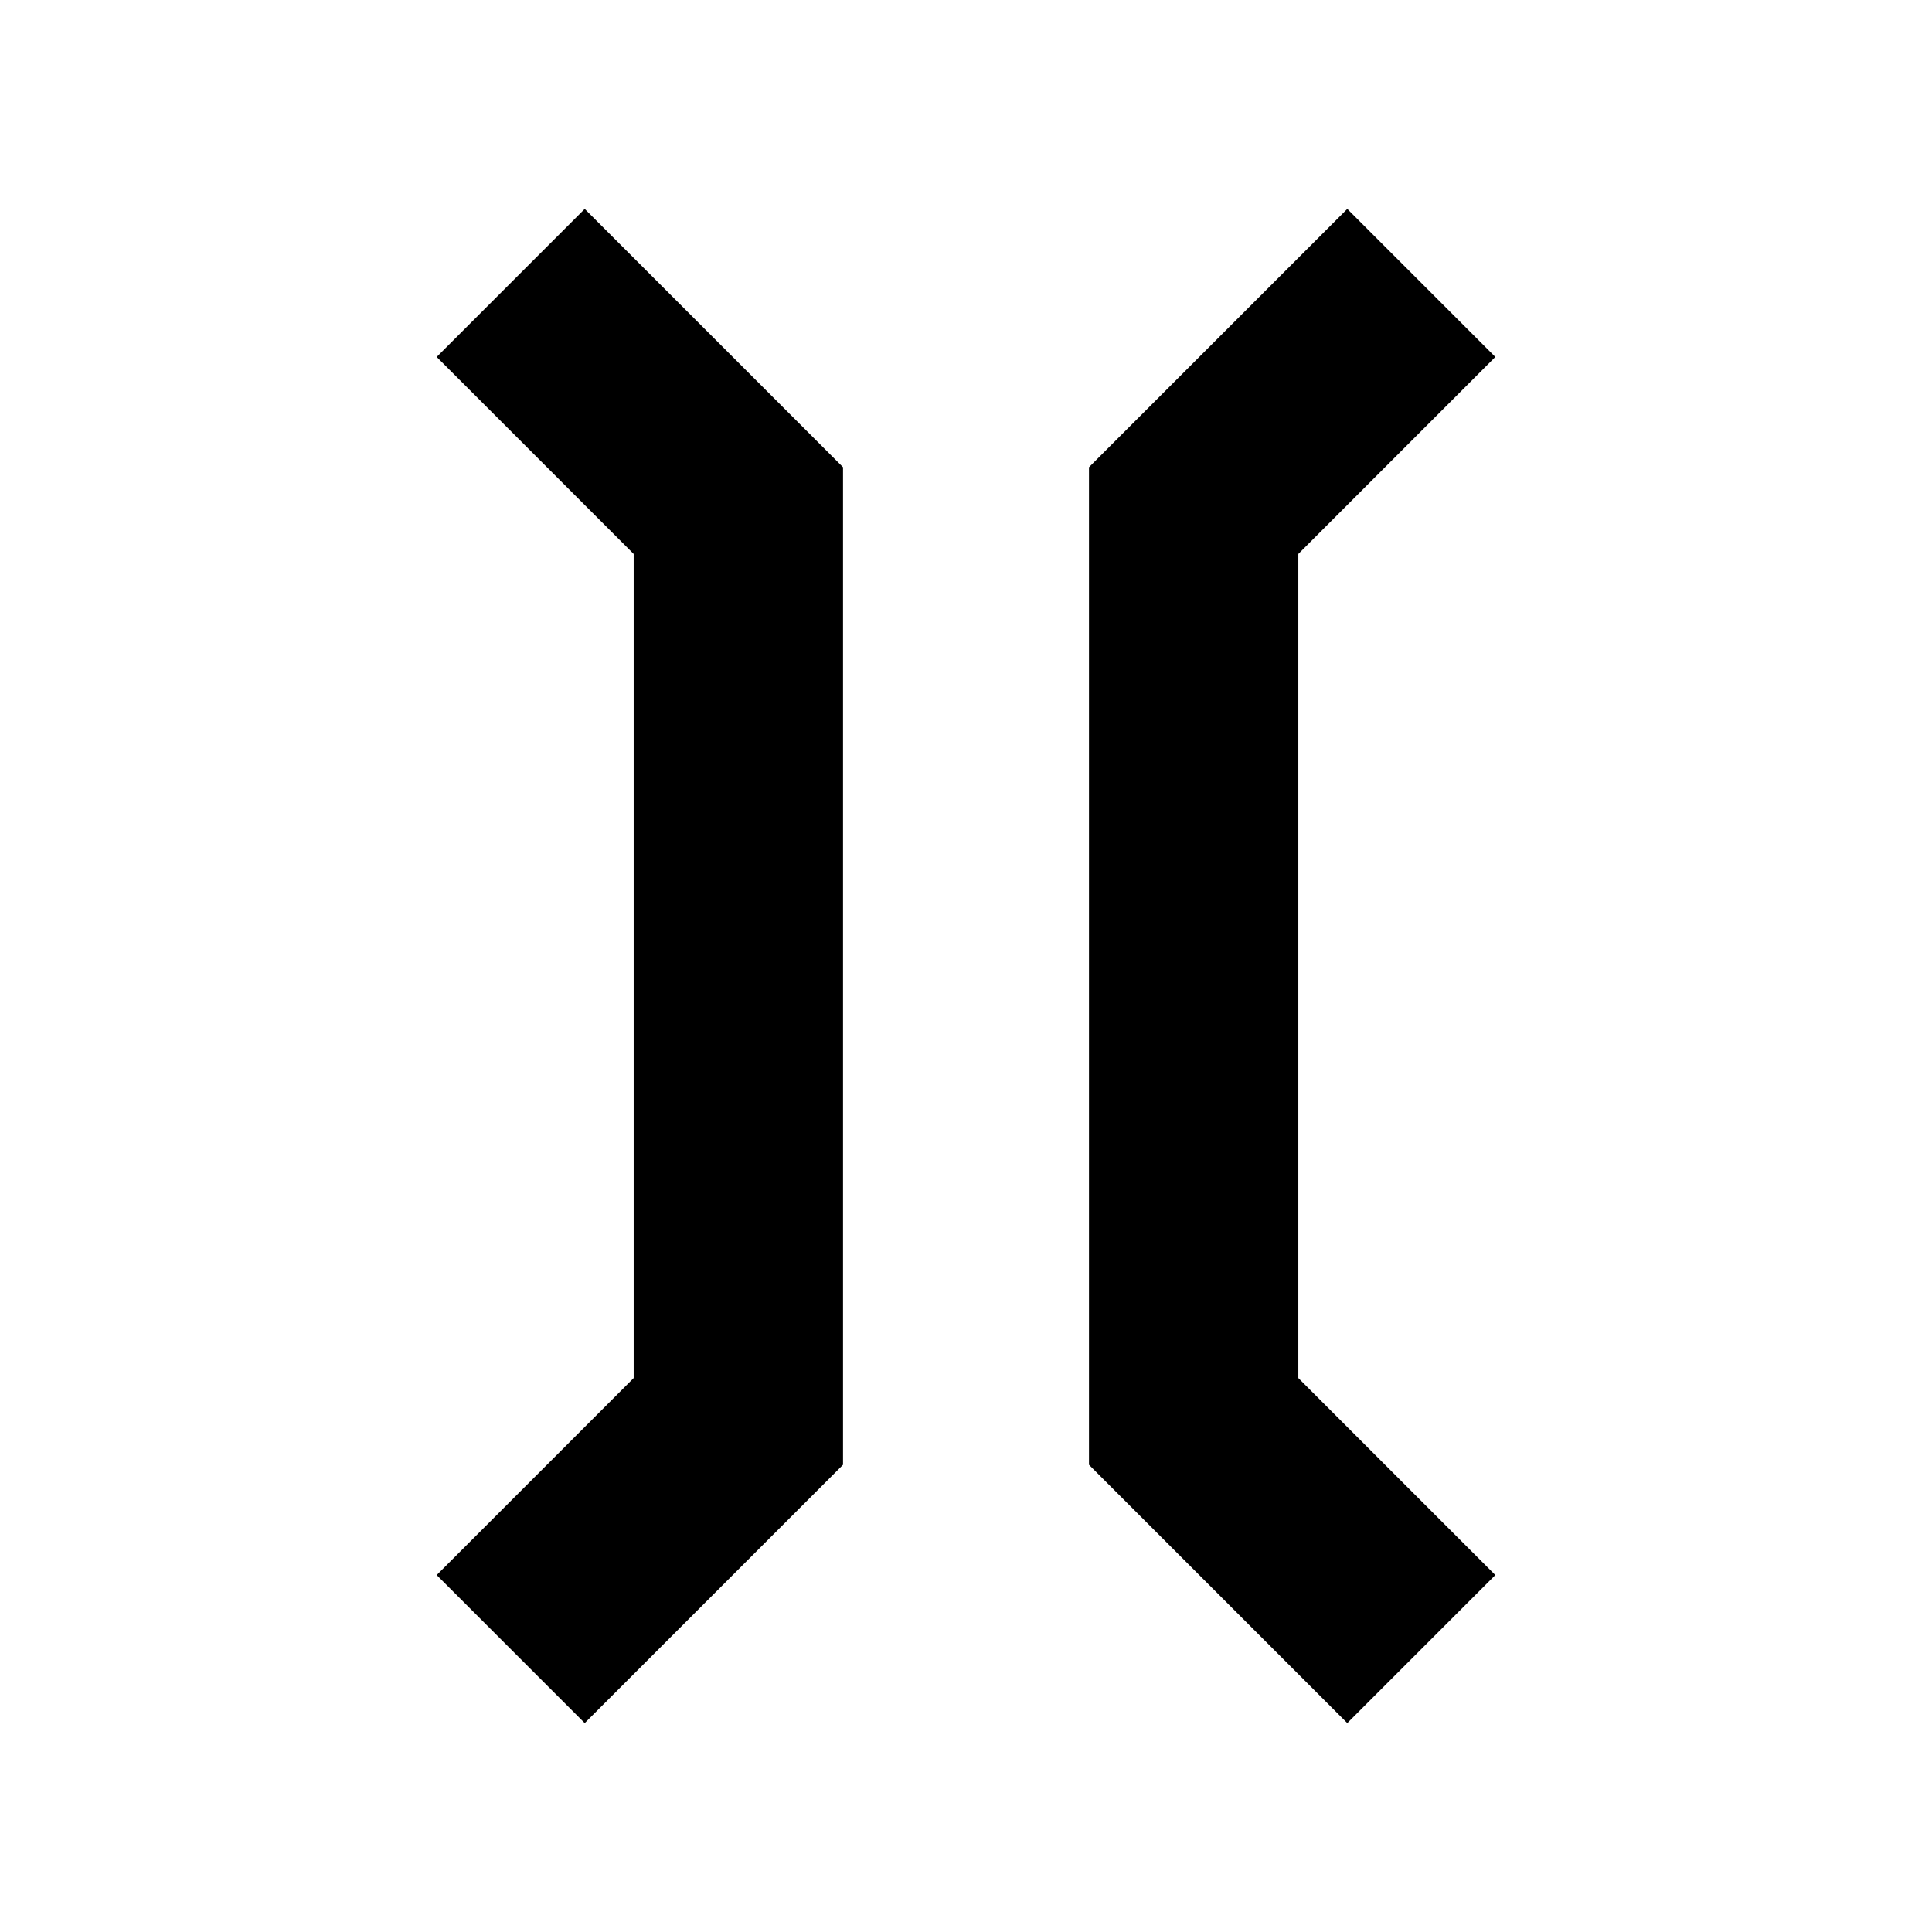
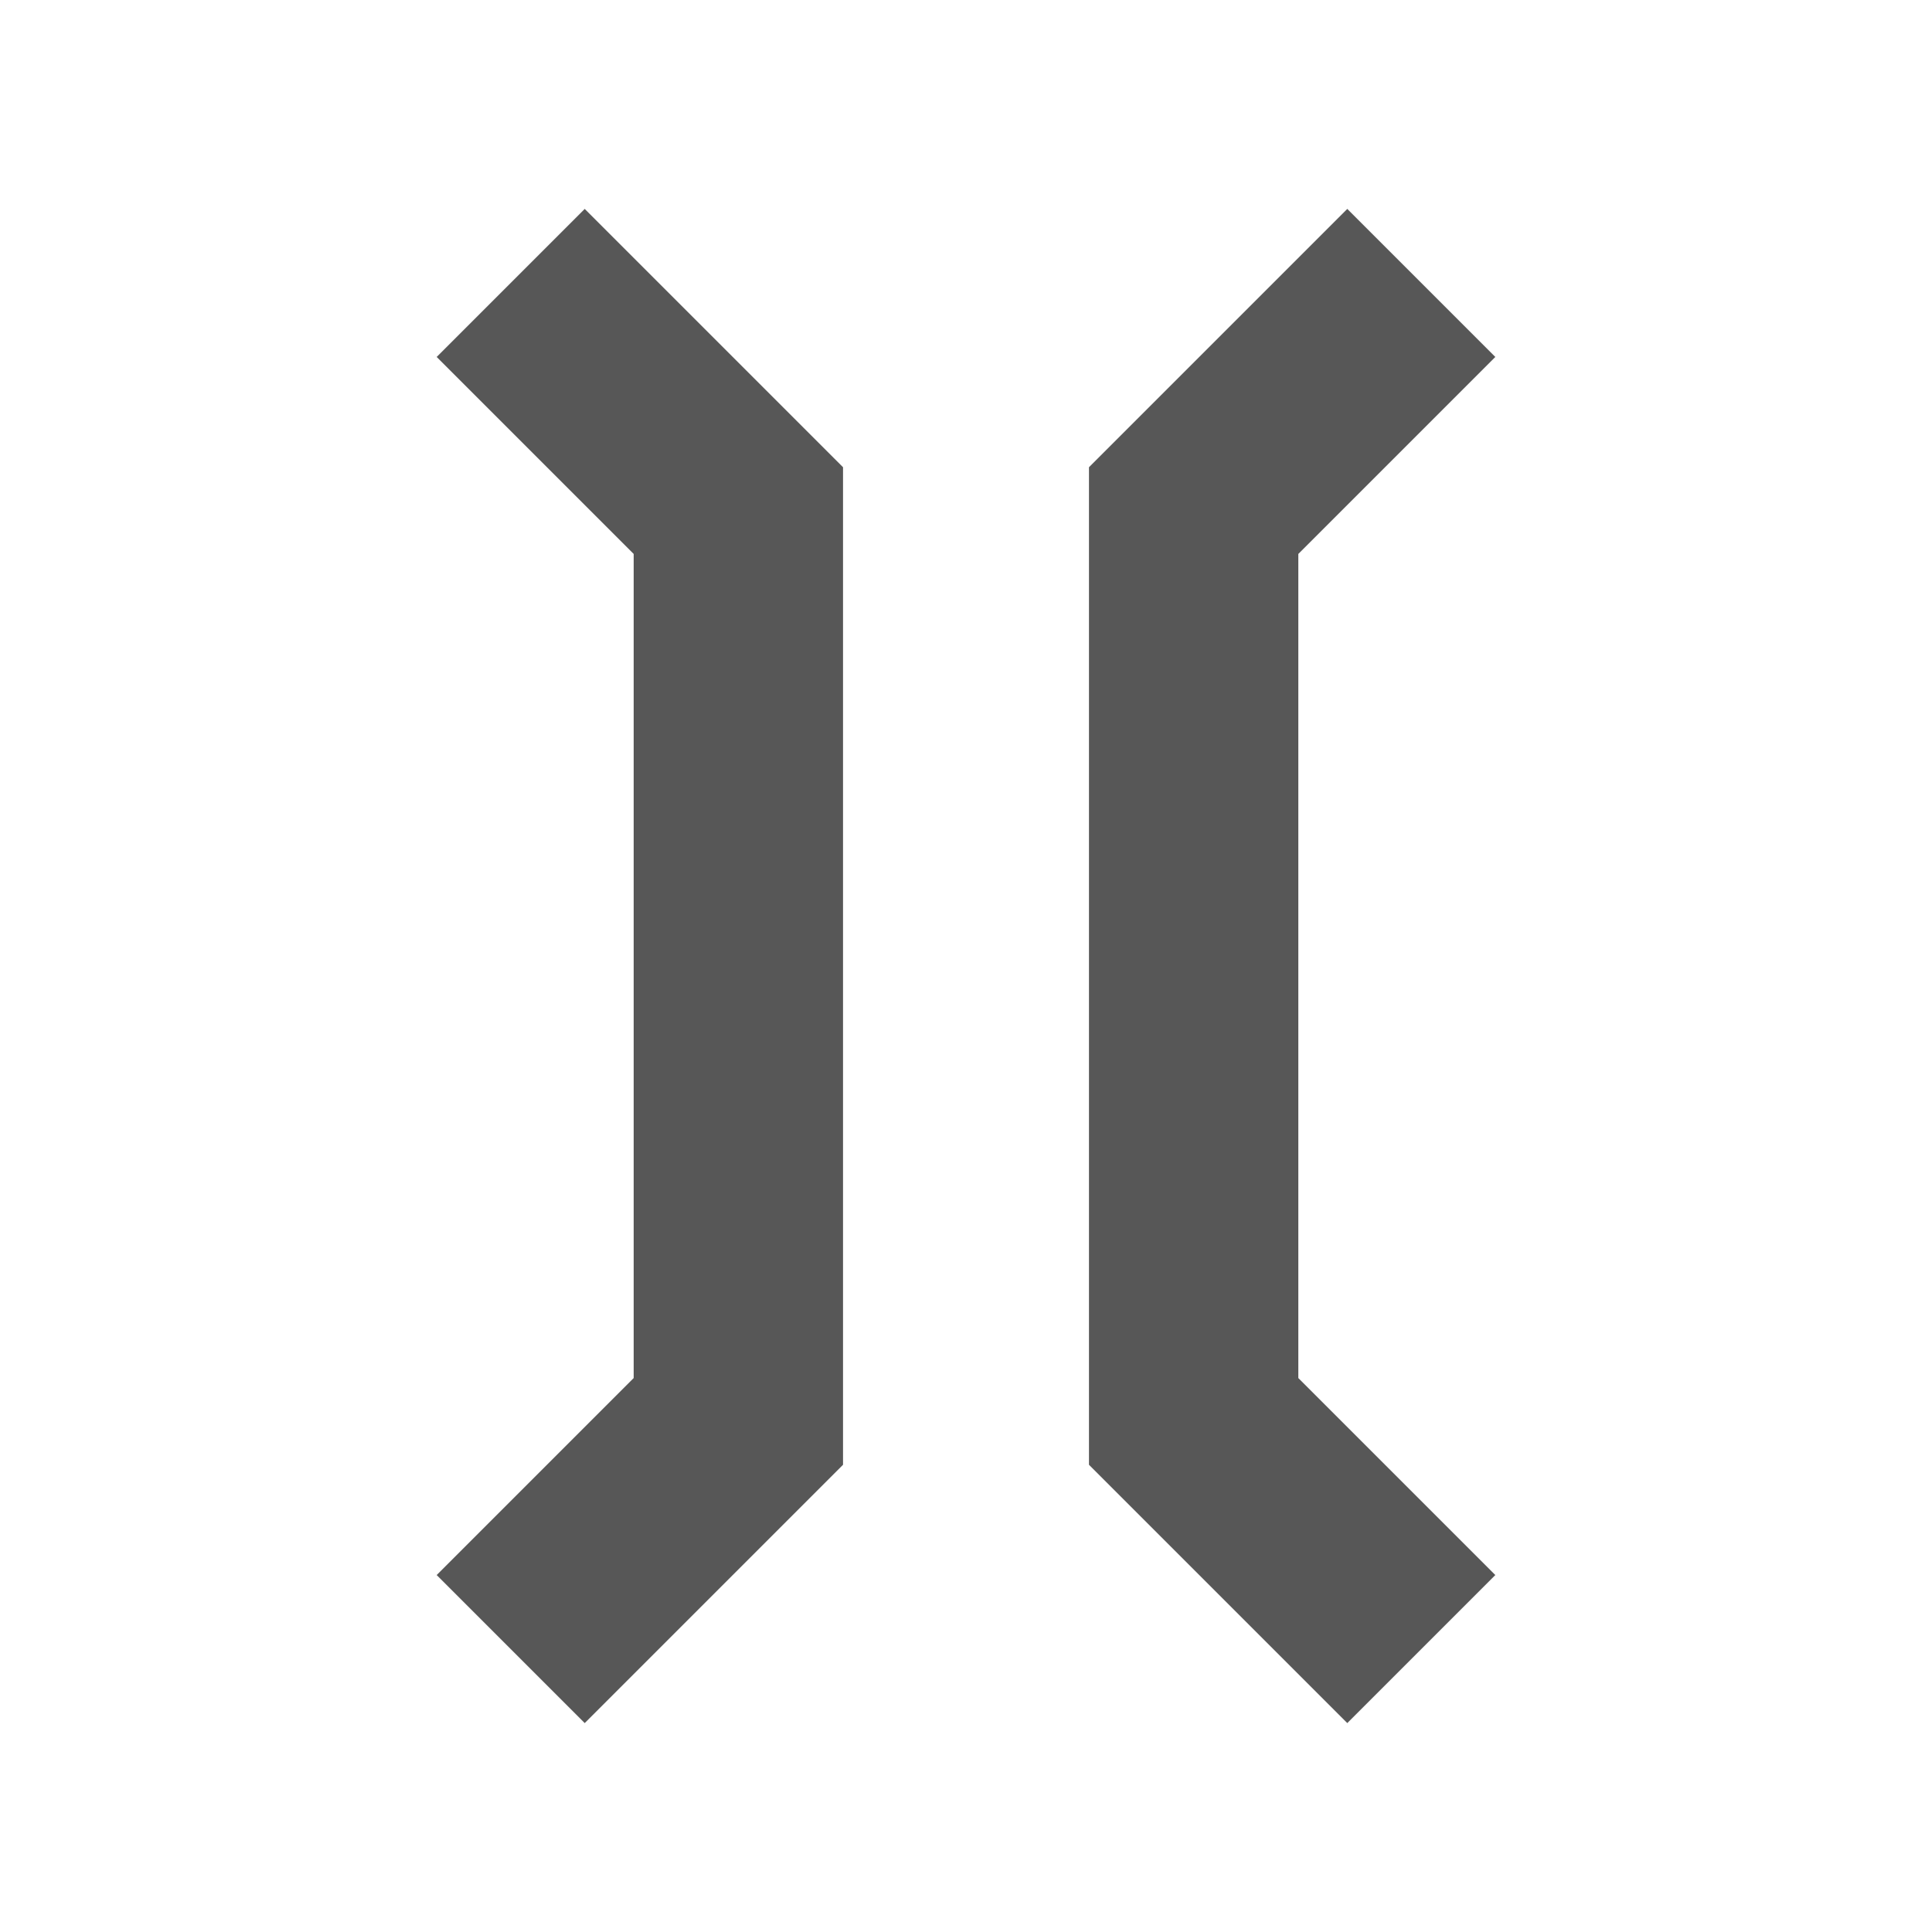
<svg xmlns="http://www.w3.org/2000/svg" width="12.8" height="12.8" id="svg3507" version="1.0">
  <defs id="defs3509" />
  <g id="layer1">
    <g id="g13935" transform="matrix(-0.7071068,0.7071068,0.7071068,0.7071068,6.4,-2.650967)">
-       <path id="path13931" d="M 5.333,1.067 V 3.2 L 9.6,7.467 h 2.133" style="fill:none;fill-rule:evenodd;stroke:#000000;stroke-width:1.387;stroke-linecap:butt;stroke-linejoin:miter;stroke-miterlimit:4;stroke-dasharray:none;stroke-opacity:1" />
-       <path id="path13933" d="M 1.067,5.333 H 3.2 L 7.467,9.6 v 2.133" style="fill:none;fill-rule:evenodd;stroke:#000000;stroke-width:1.387;stroke-linecap:butt;stroke-linejoin:miter;stroke-miterlimit:4;stroke-dasharray:none;stroke-opacity:1" />
+       <path id="path13931" d="M 5.333,1.067 V 3.2 L 9.6,7.467 h 2.133" style="fill:none;fill-rule:evenodd;stroke:#575757;stroke-width:1.387;stroke-linecap:butt;stroke-linejoin:miter;stroke-miterlimit:4;stroke-dasharray:none;stroke-opacity:1" />
+       <path id="path13933" d="M 1.067,5.333 H 3.2 L 7.467,9.6 v 2.133" style="fill:none;fill-rule:evenodd;stroke:#575757;stroke-width:1.387;stroke-linecap:butt;stroke-linejoin:miter;stroke-miterlimit:4;stroke-dasharray:none;stroke-opacity:1" />
    </g>
  </g>
</svg>
